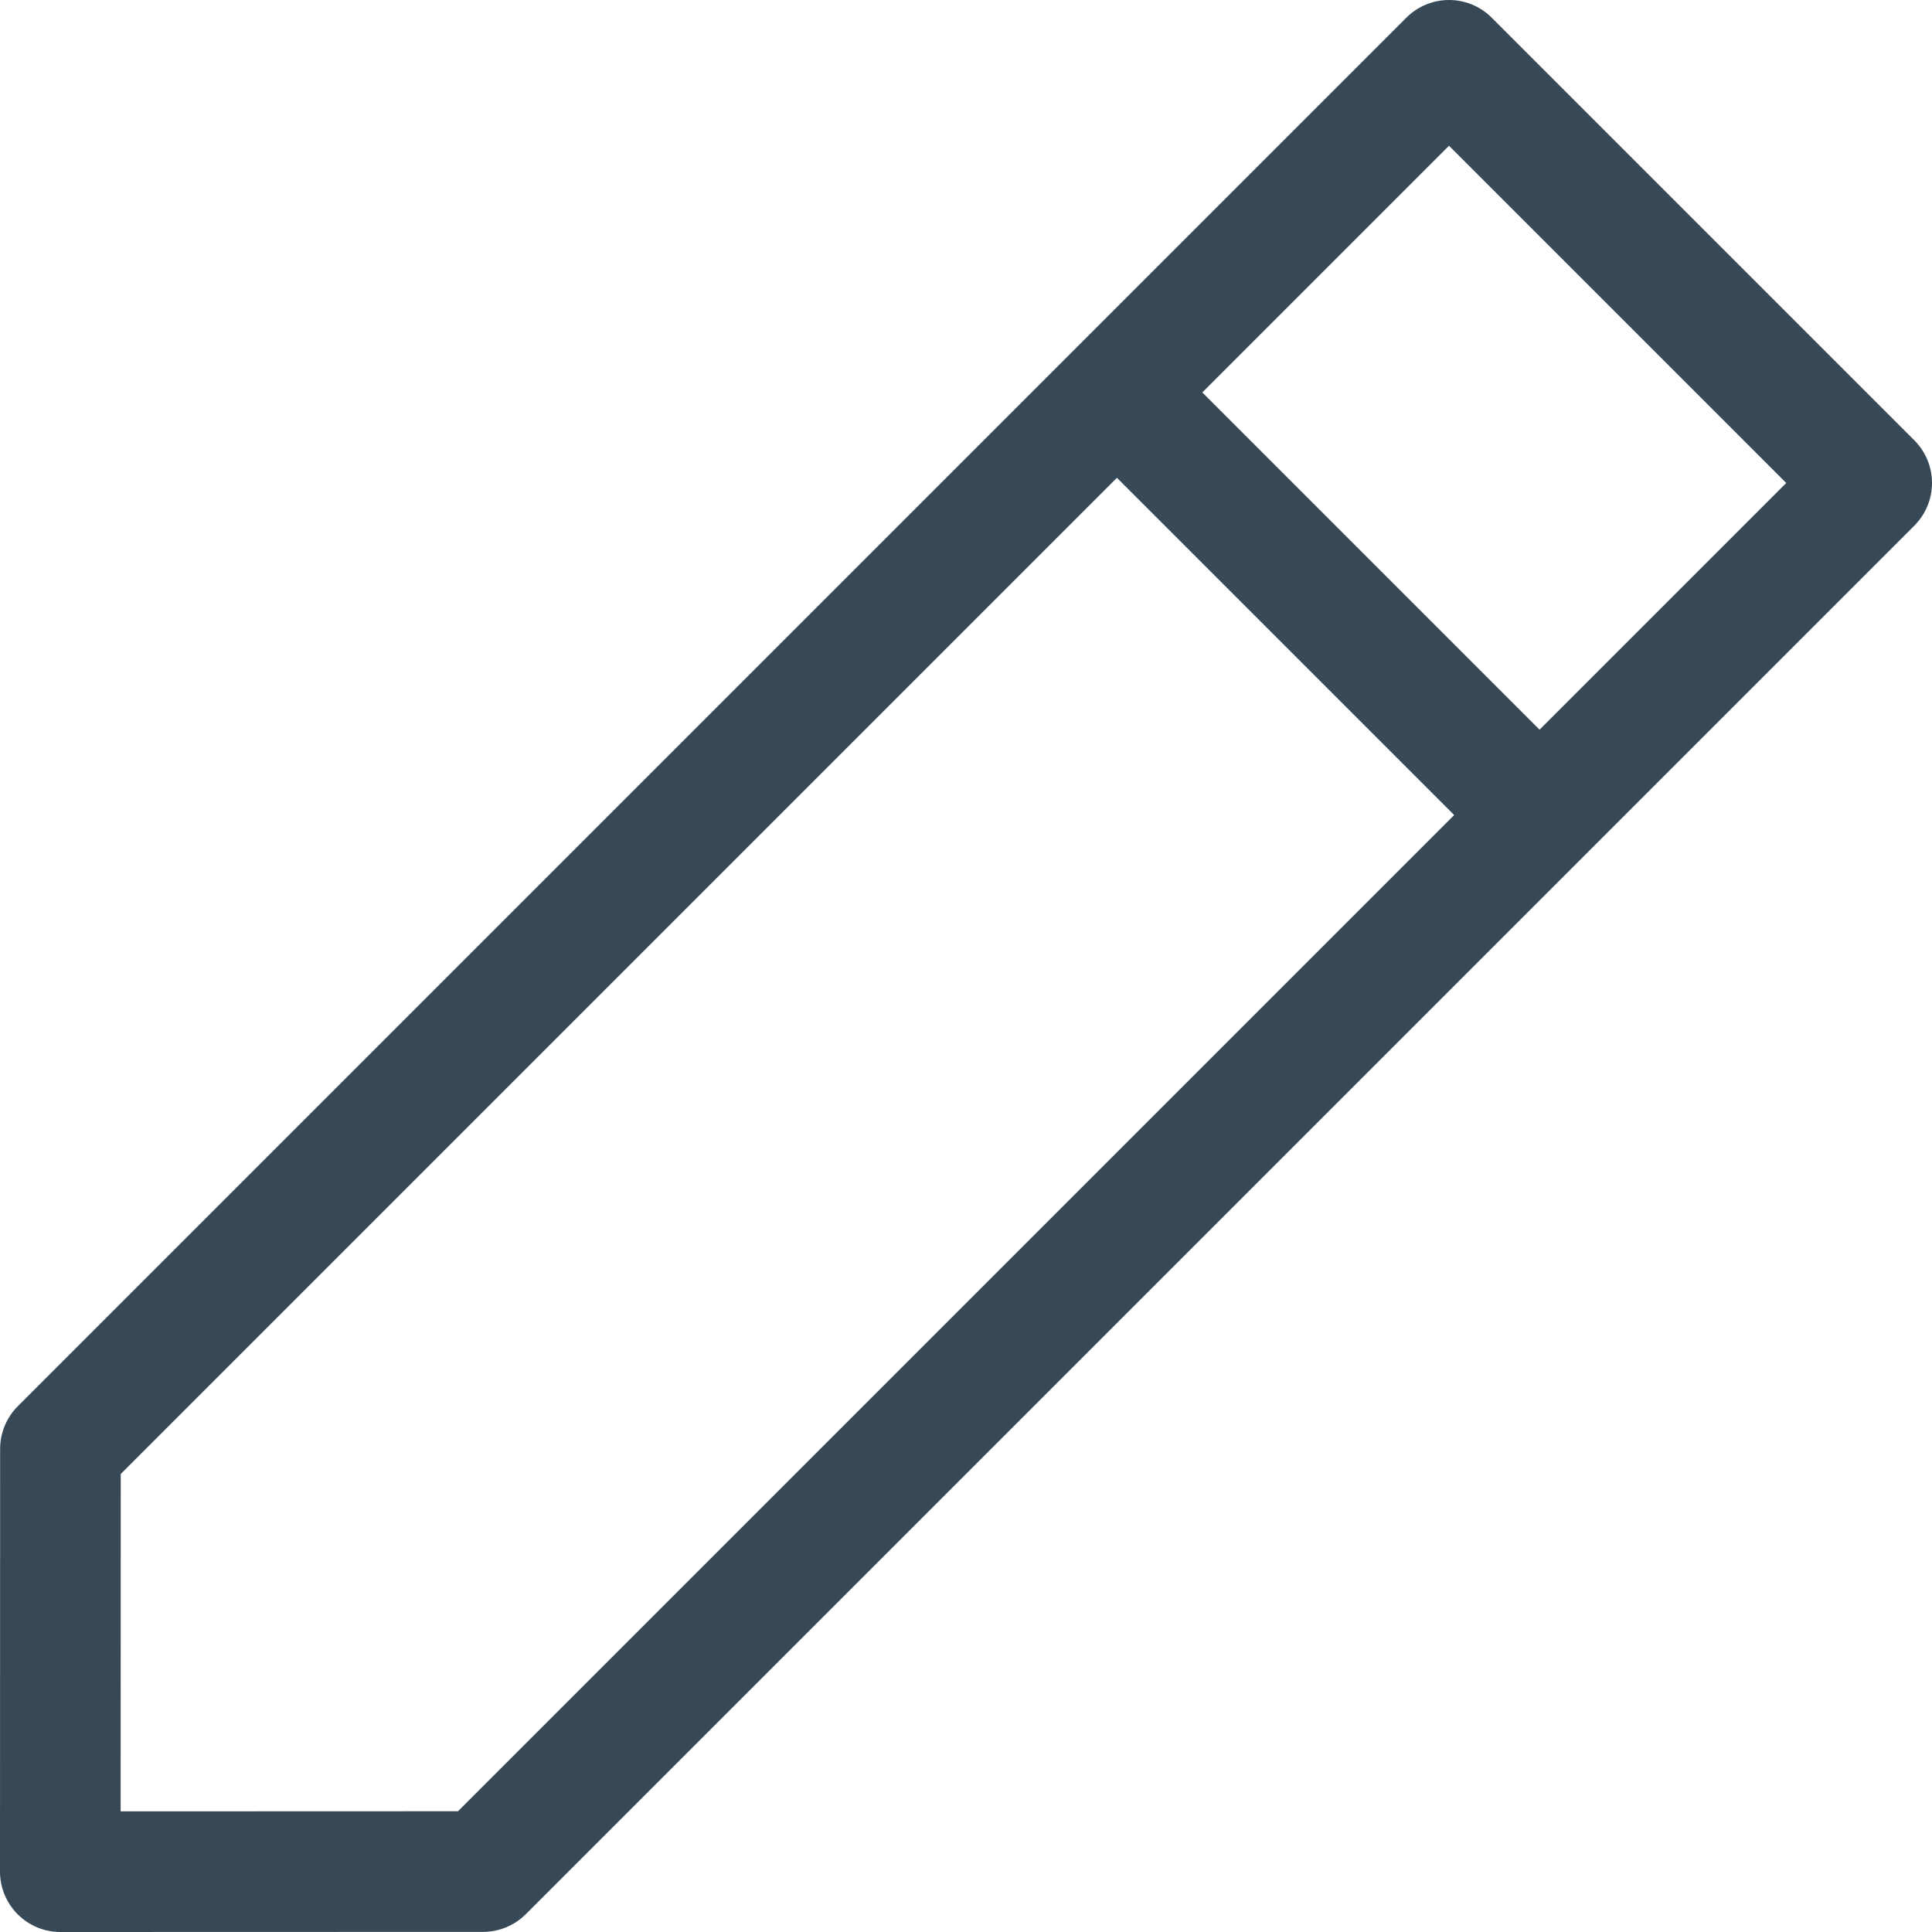
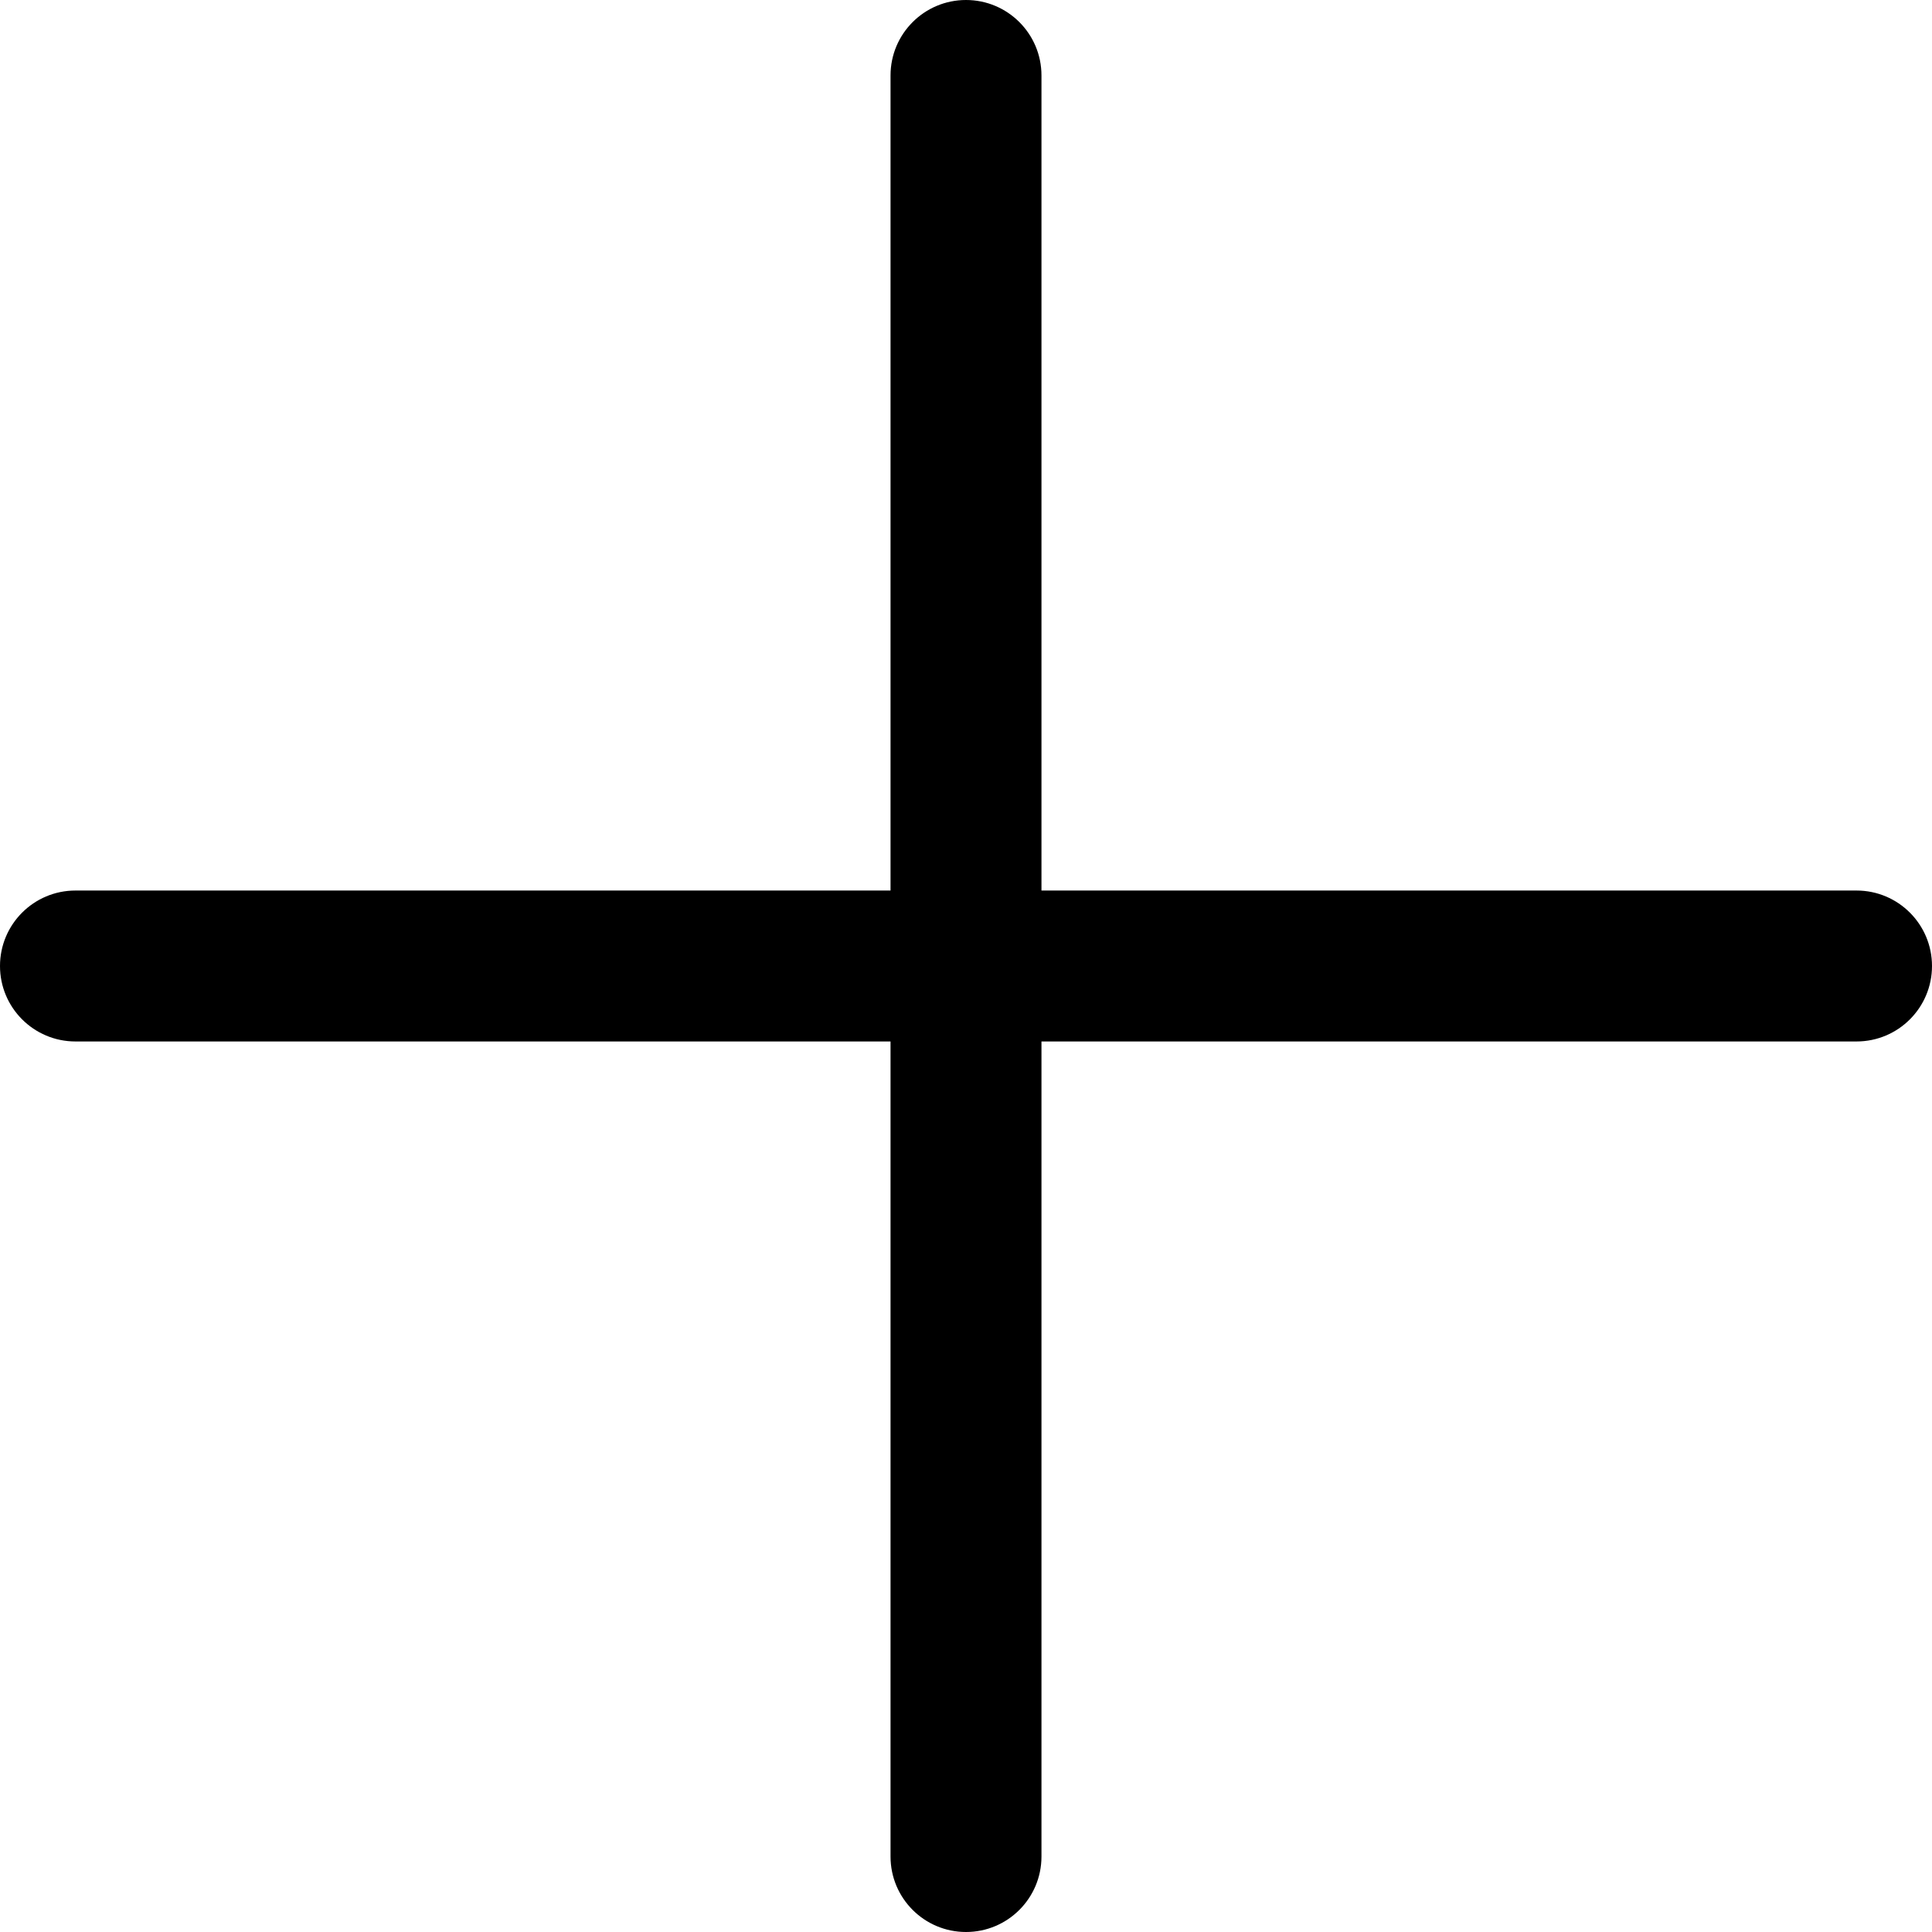
- <svg xmlns="http://www.w3.org/2000/svg" id="Capa_1" enable-background="new 0 0 488.471 488.471" height="512px" viewBox="0 0 488.471 488.471" width="512px">
+ <svg xmlns="http://www.w3.org/2000/svg" version="1.1" id="Capa_1" x="0px" y="0px" viewBox="0 0 512 512" style="enable-background:new 0 0 512 512;" xml:space="preserve">
  <g>
-     <path d="m483.999 111.318-106.847-106.846c-5.962-5.962-15.621-5.962-21.584 0l-351.066 351.067c-2.862 2.862-4.472 6.738-4.472 10.792l-.03 106.876c0 4.04 1.61 7.93 4.472 10.792s6.752 4.472 10.792 4.472l106.876-.03c4.054 0 7.93-1.61 10.792-4.472l351.067-351.067c5.962-5.962 5.962-15.621 0-21.584zm-368.203 346.622-85.298.03.03-85.298 251.868-251.868 85.268 85.268c-.001 0-251.868 251.868-251.868 251.868zm273.453-273.453-85.268-85.267 62.371-62.371 85.268 85.268z" data-original="#000000" class="active-path" data-old_color="#000000" fill="#374957" />
+     <g>
+       <path d="M492,236H276V20c0-11.046-8.954-20-20-20c-11.046,0-20,8.954-20,20v216H20c-11.046,0-20,8.954-20,20s8.954,20,20,20h216    v216c0,11.046,8.954,20,20,20s20-8.954,20-20V276h216c11.046,0,20-8.954,20-20C512,244.954,503.046,236,492,236z" />
+     </g>
  </g>
+   <g>
+ </g>
+   <g>
+ </g>
+   <g>
+ </g>
+   <g>
+ </g>
+   <g>
+ </g>
+   <g>
+ </g>
+   <g>
+ </g>
+   <g>
+ </g>
+   <g>
+ </g>
+   <g>
+ </g>
+   <g>
+ </g>
+   <g>
+ </g>
+   <g>
+ </g>
+   <g>
+ </g>
+   <g>
+ </g>
</svg>
